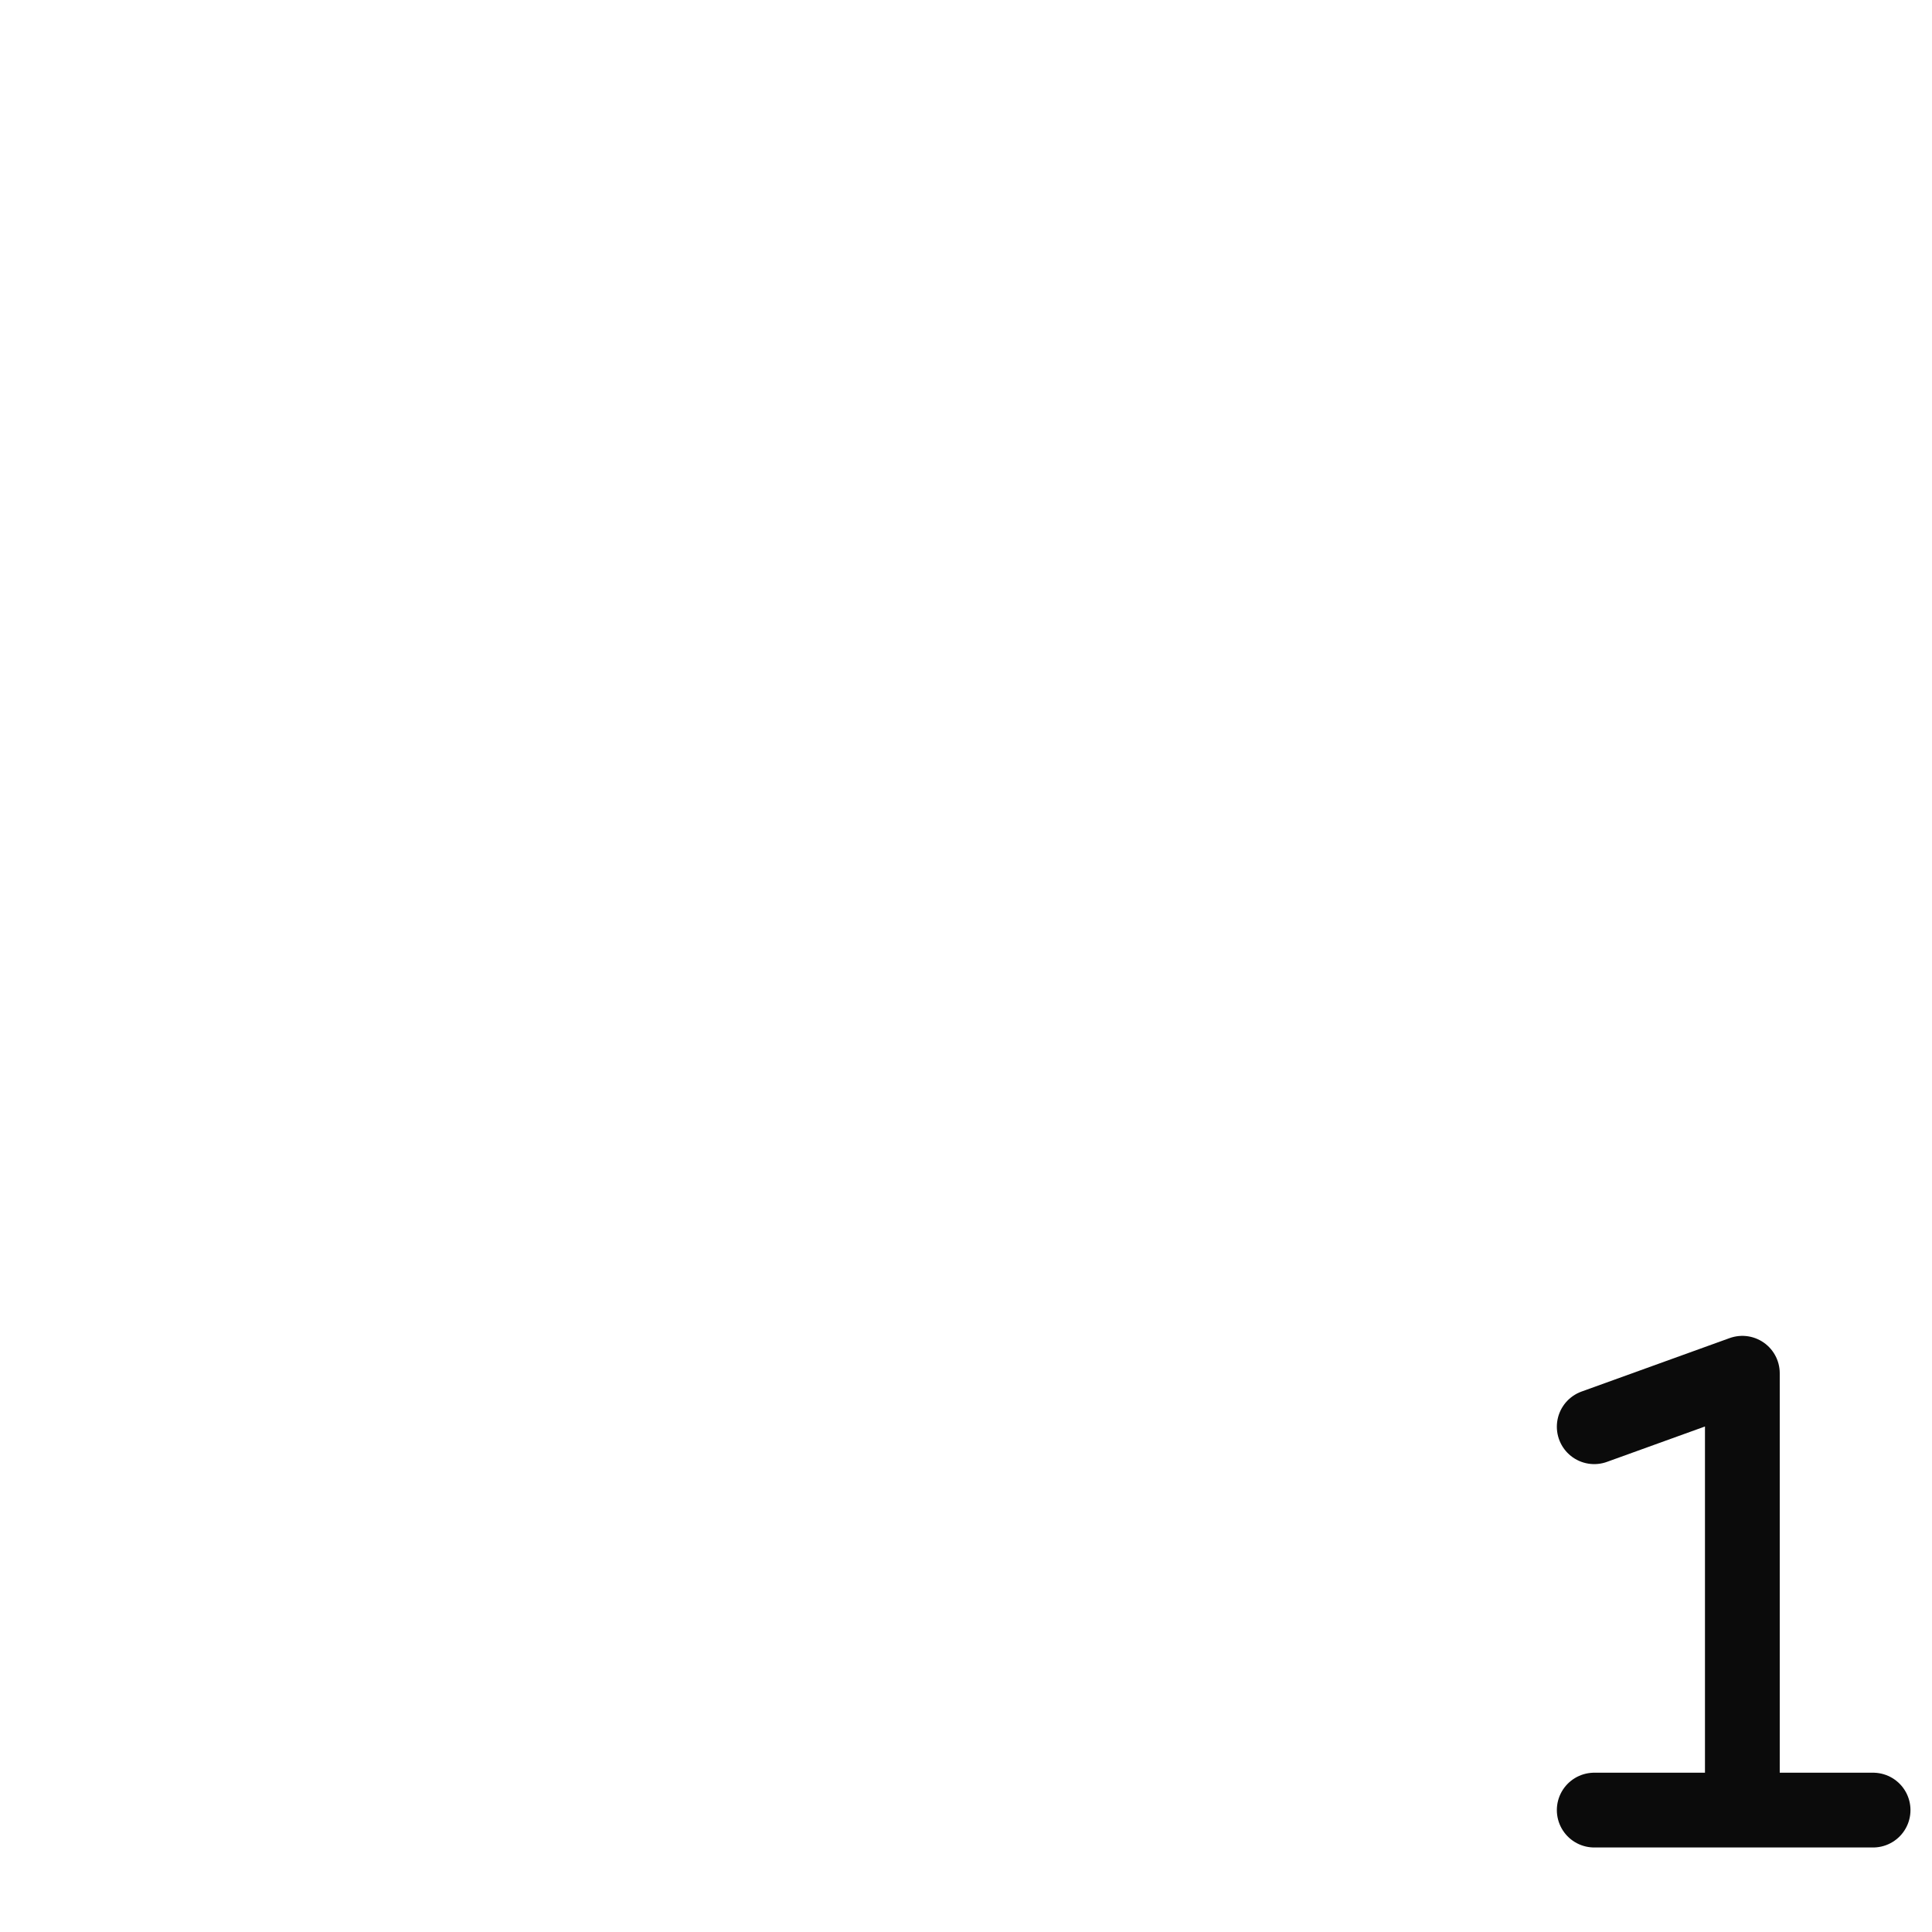
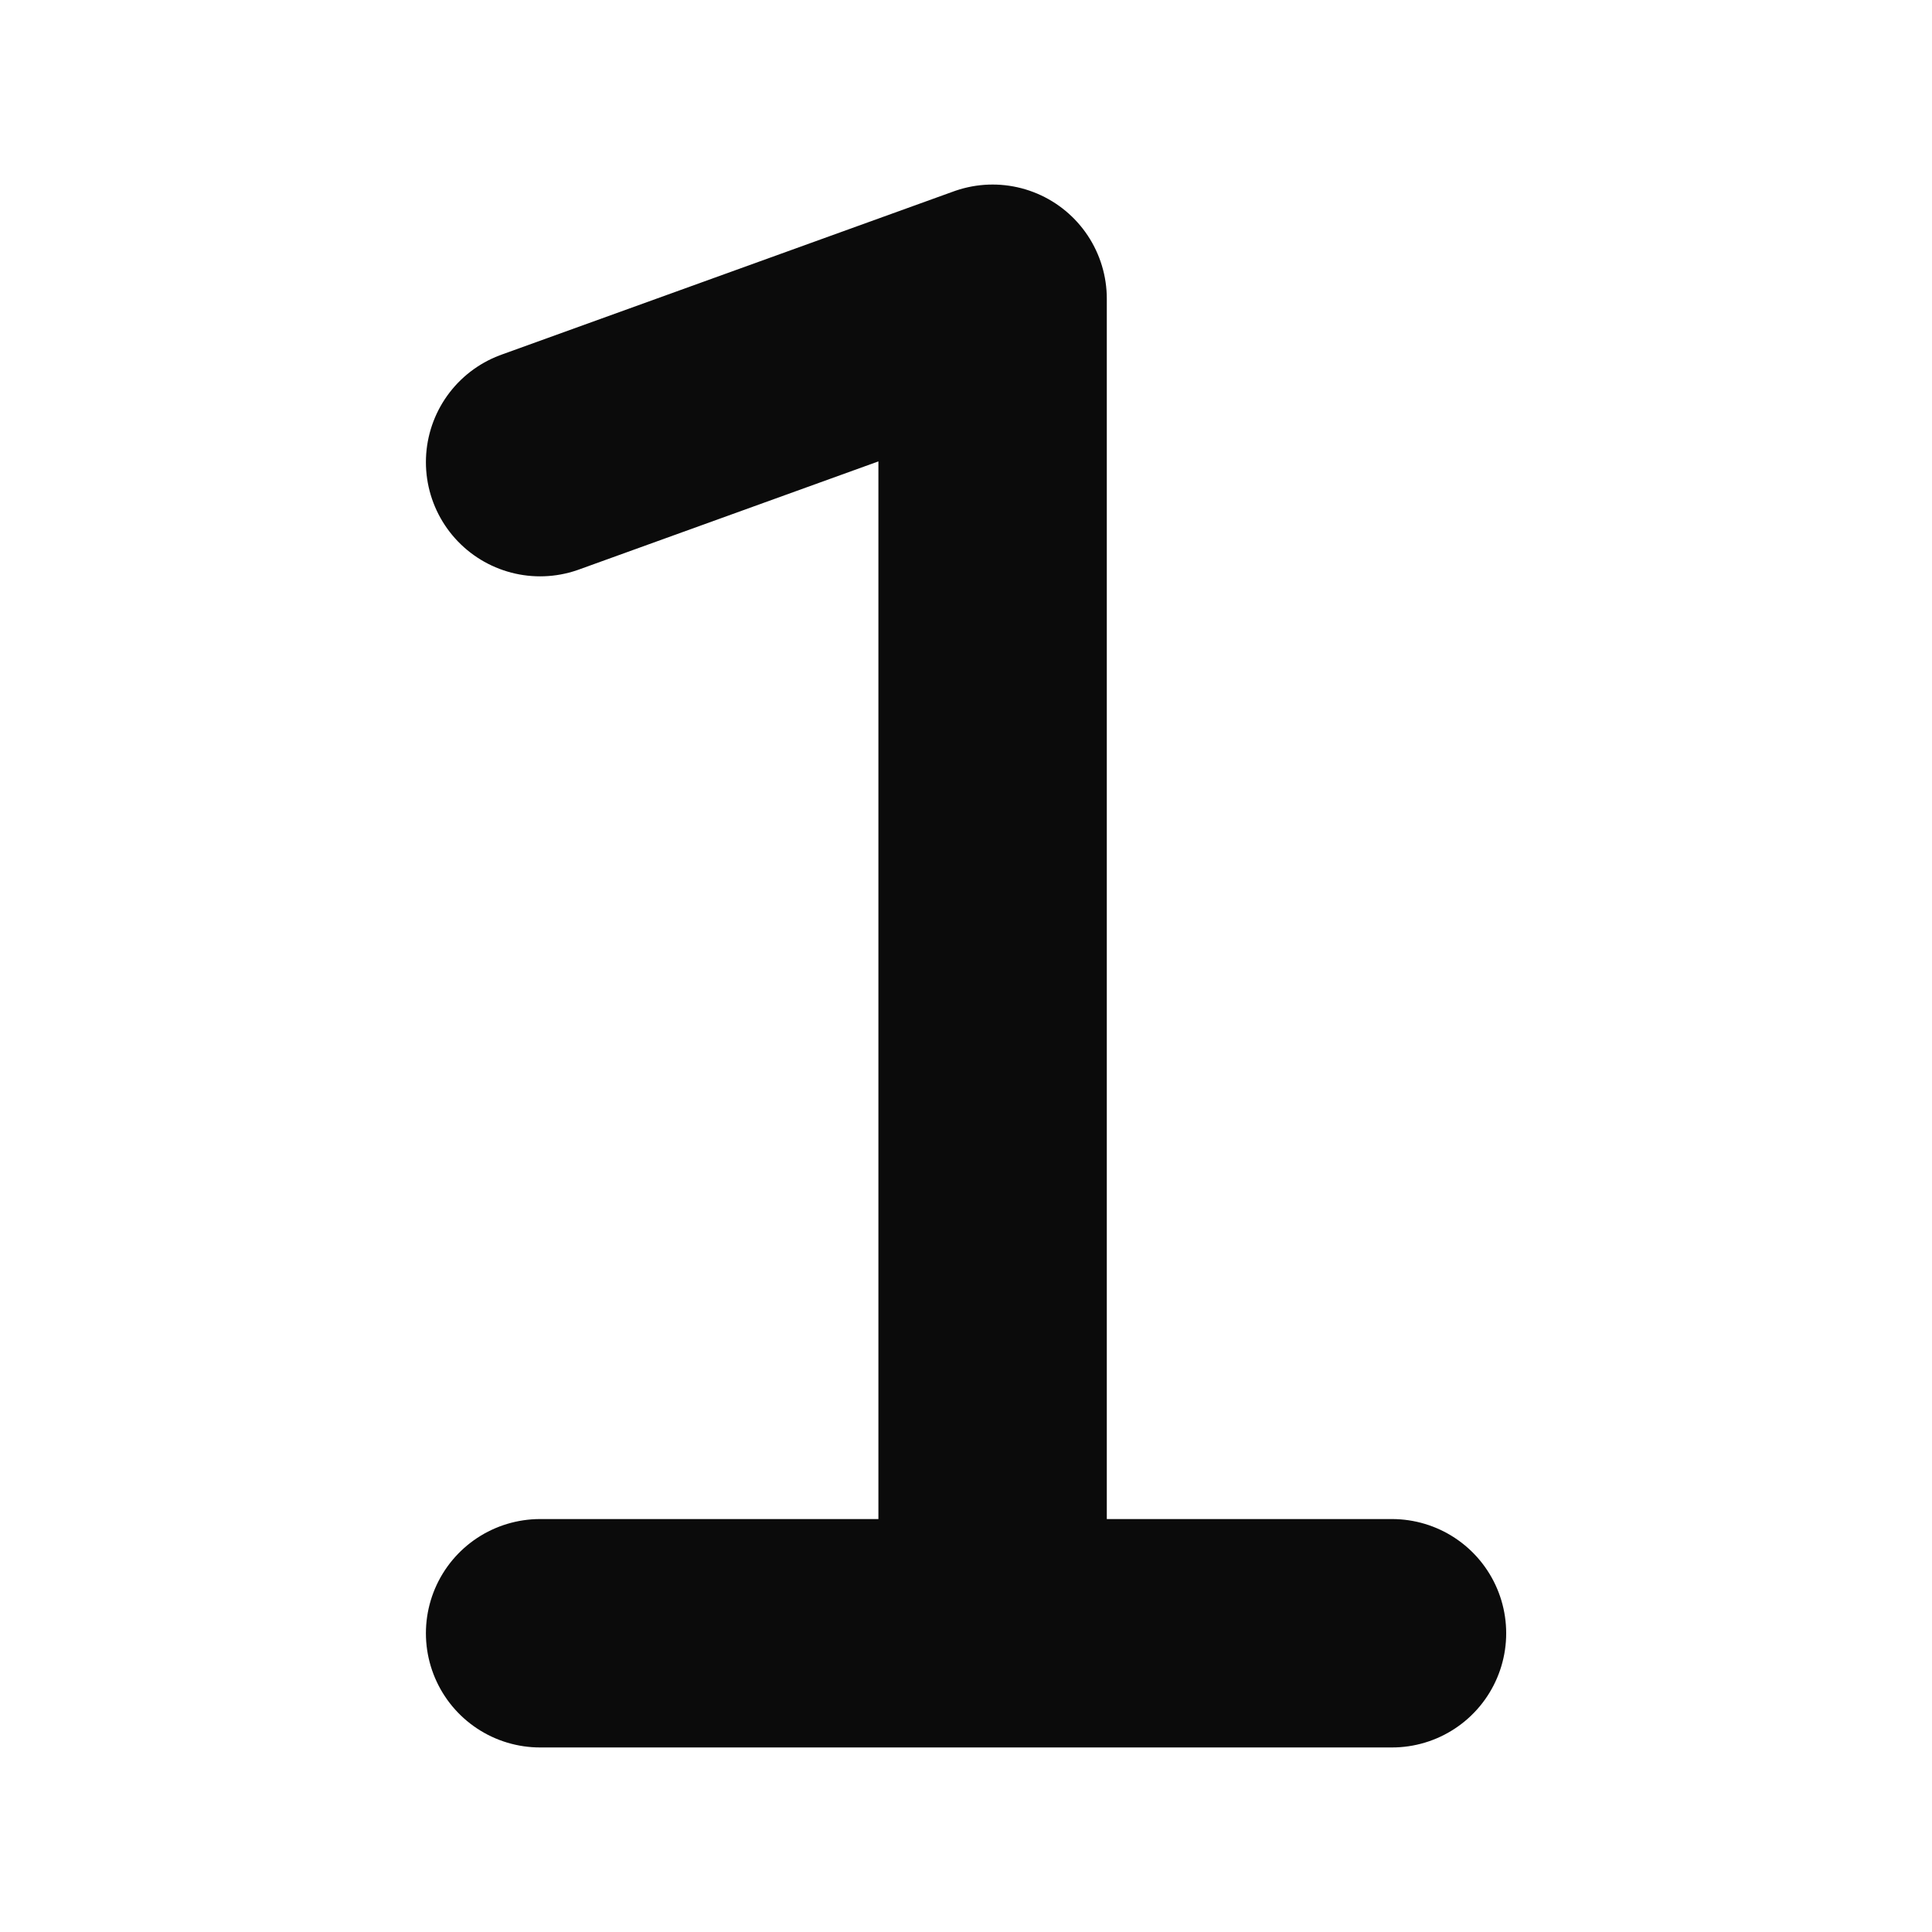
- <svg xmlns="http://www.w3.org/2000/svg" height="100" viewBox="0 0 100 100" width="100">
-   <path d="m82.517 93.69h14.434-6.767v-22.611l-7.667 2.768 7.667-2.768v22.611z" stroke="#0b0b0b" stroke-linecap="round" stroke-linejoin="round" stroke-width="3.87" />
+ <svg xmlns="http://www.w3.org/2000/svg" id="svg4" version="1.1" width="100" viewBox="0 0 100 100" height="100">
+   <defs id="defs8" />
+   <path id="path2" stroke-width="11.822" stroke-linejoin="round" stroke-linecap="round" stroke="#0b0b0b" d="M 27.956,84.537 H 72.049 51.377 V 15.463 l -23.421,8.457 23.421,-8.457 v 69.074 z" />
</svg>
